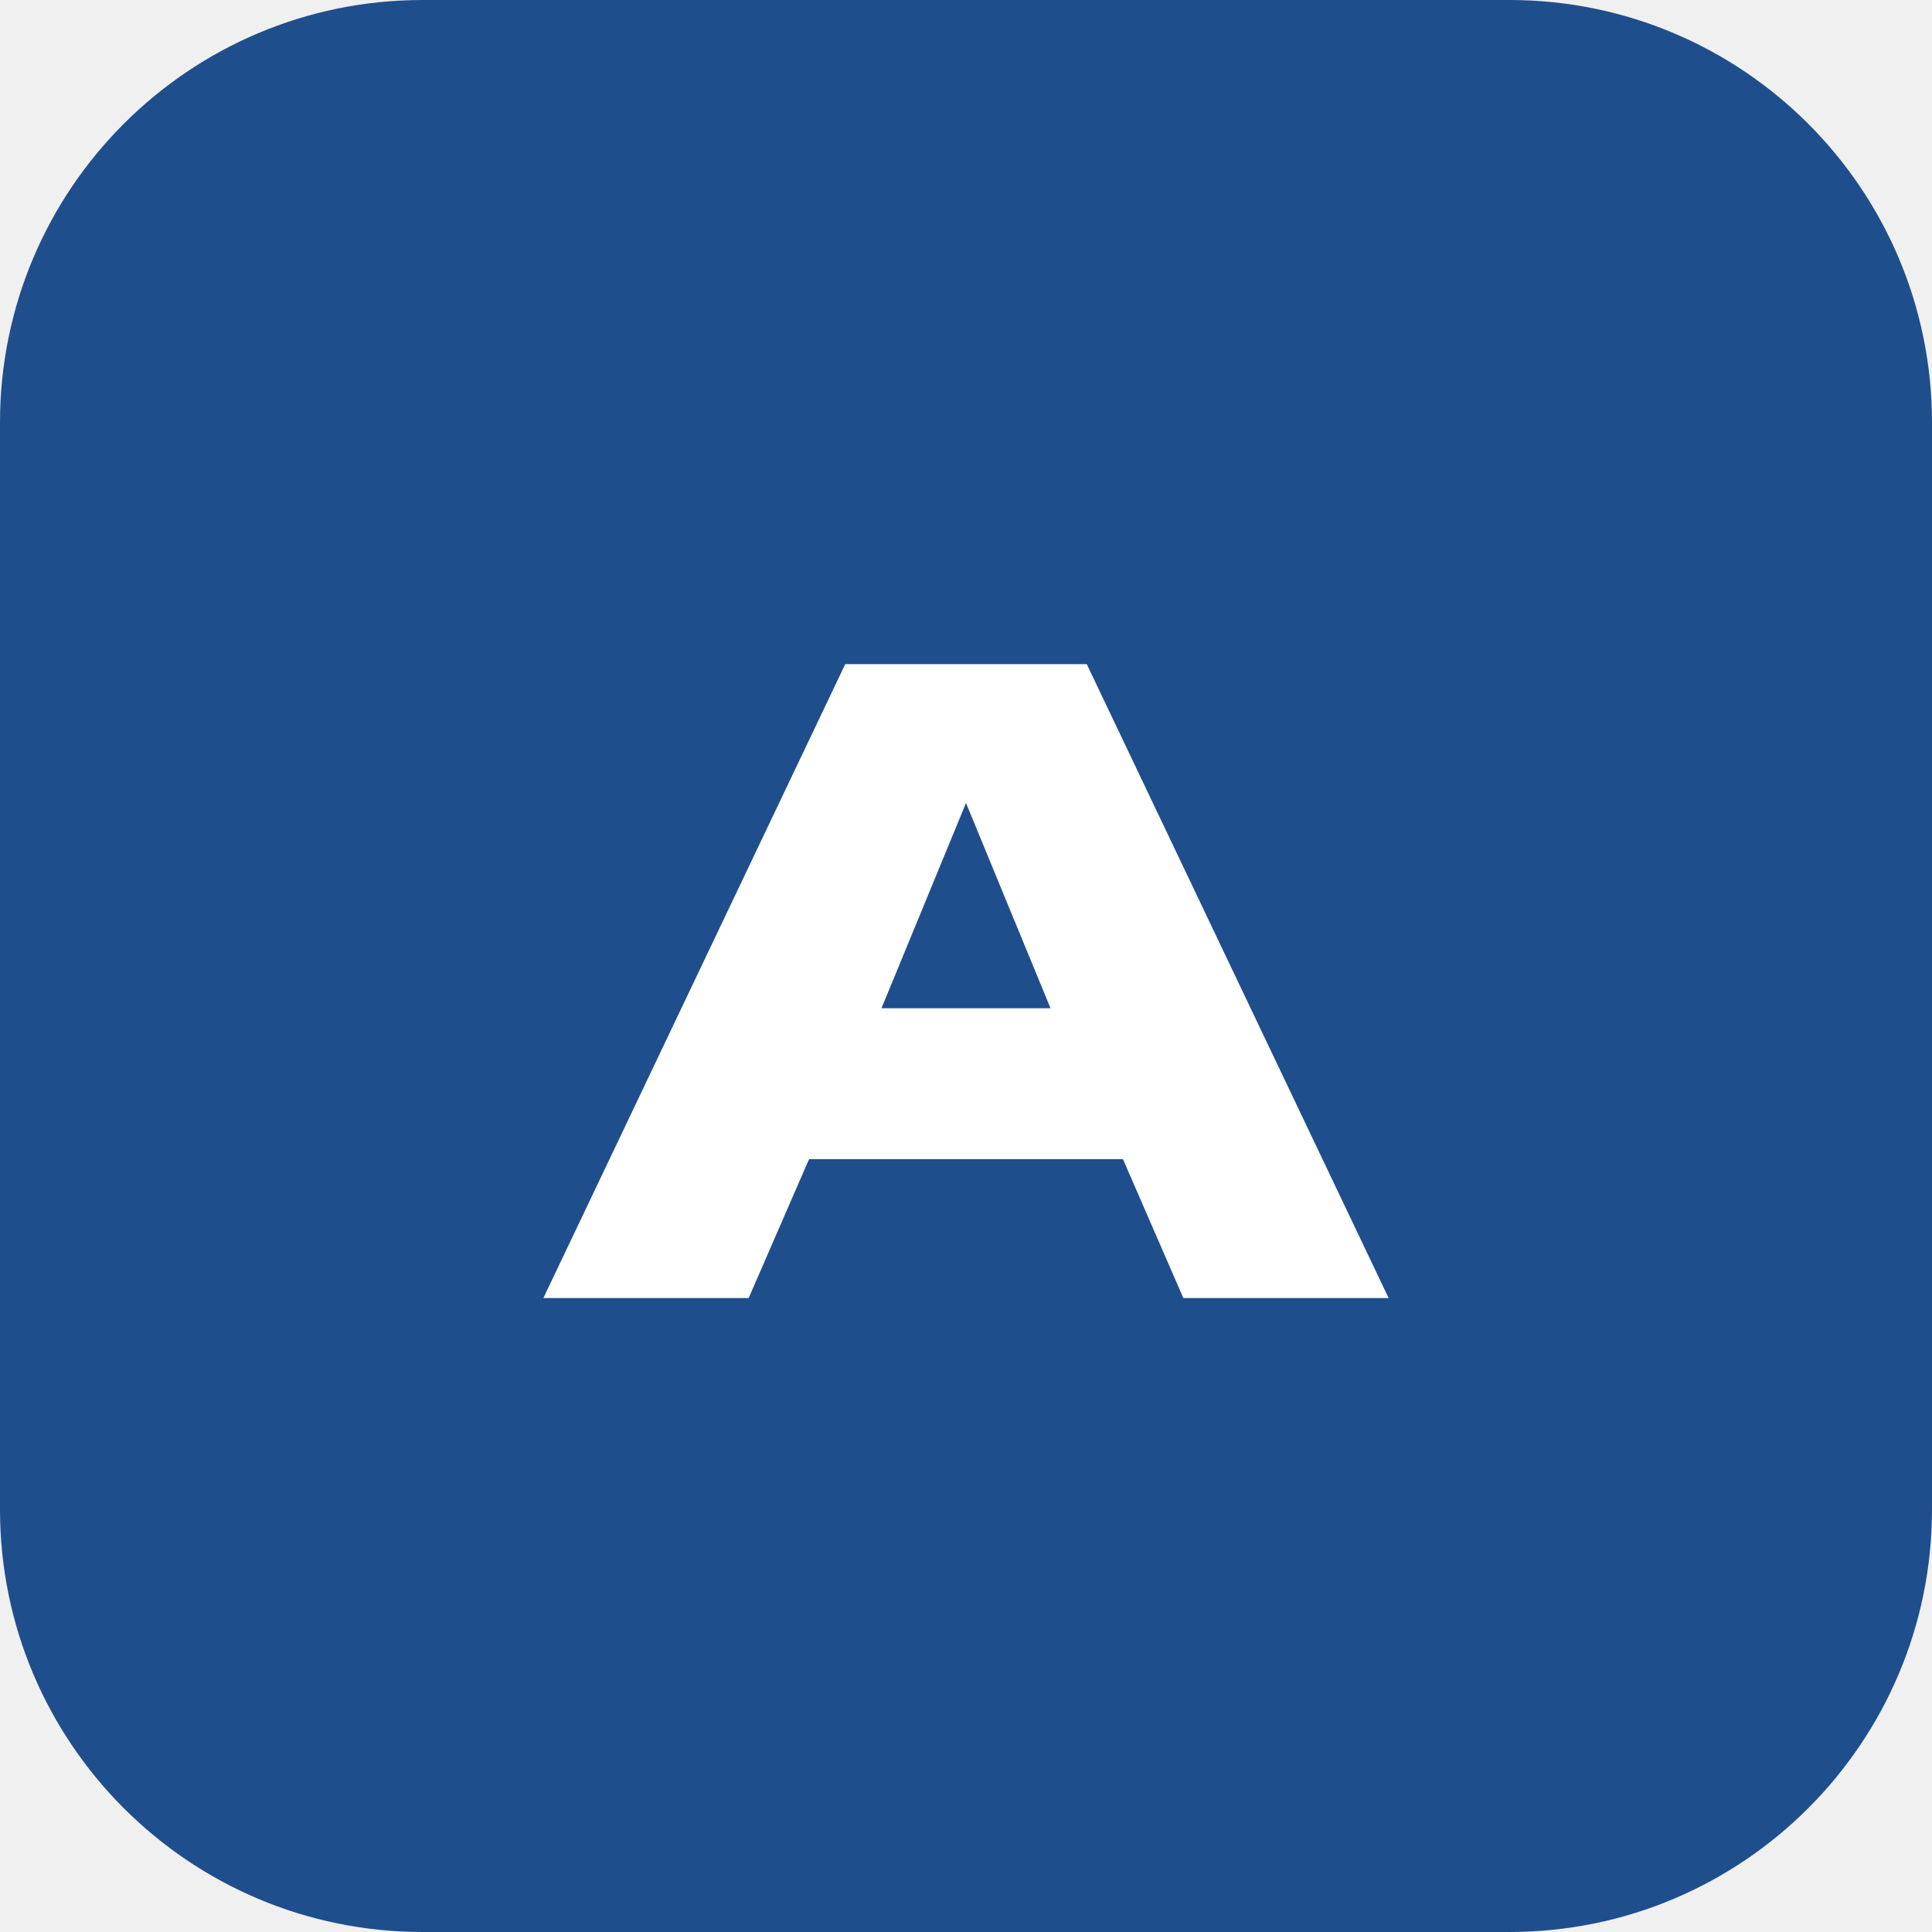
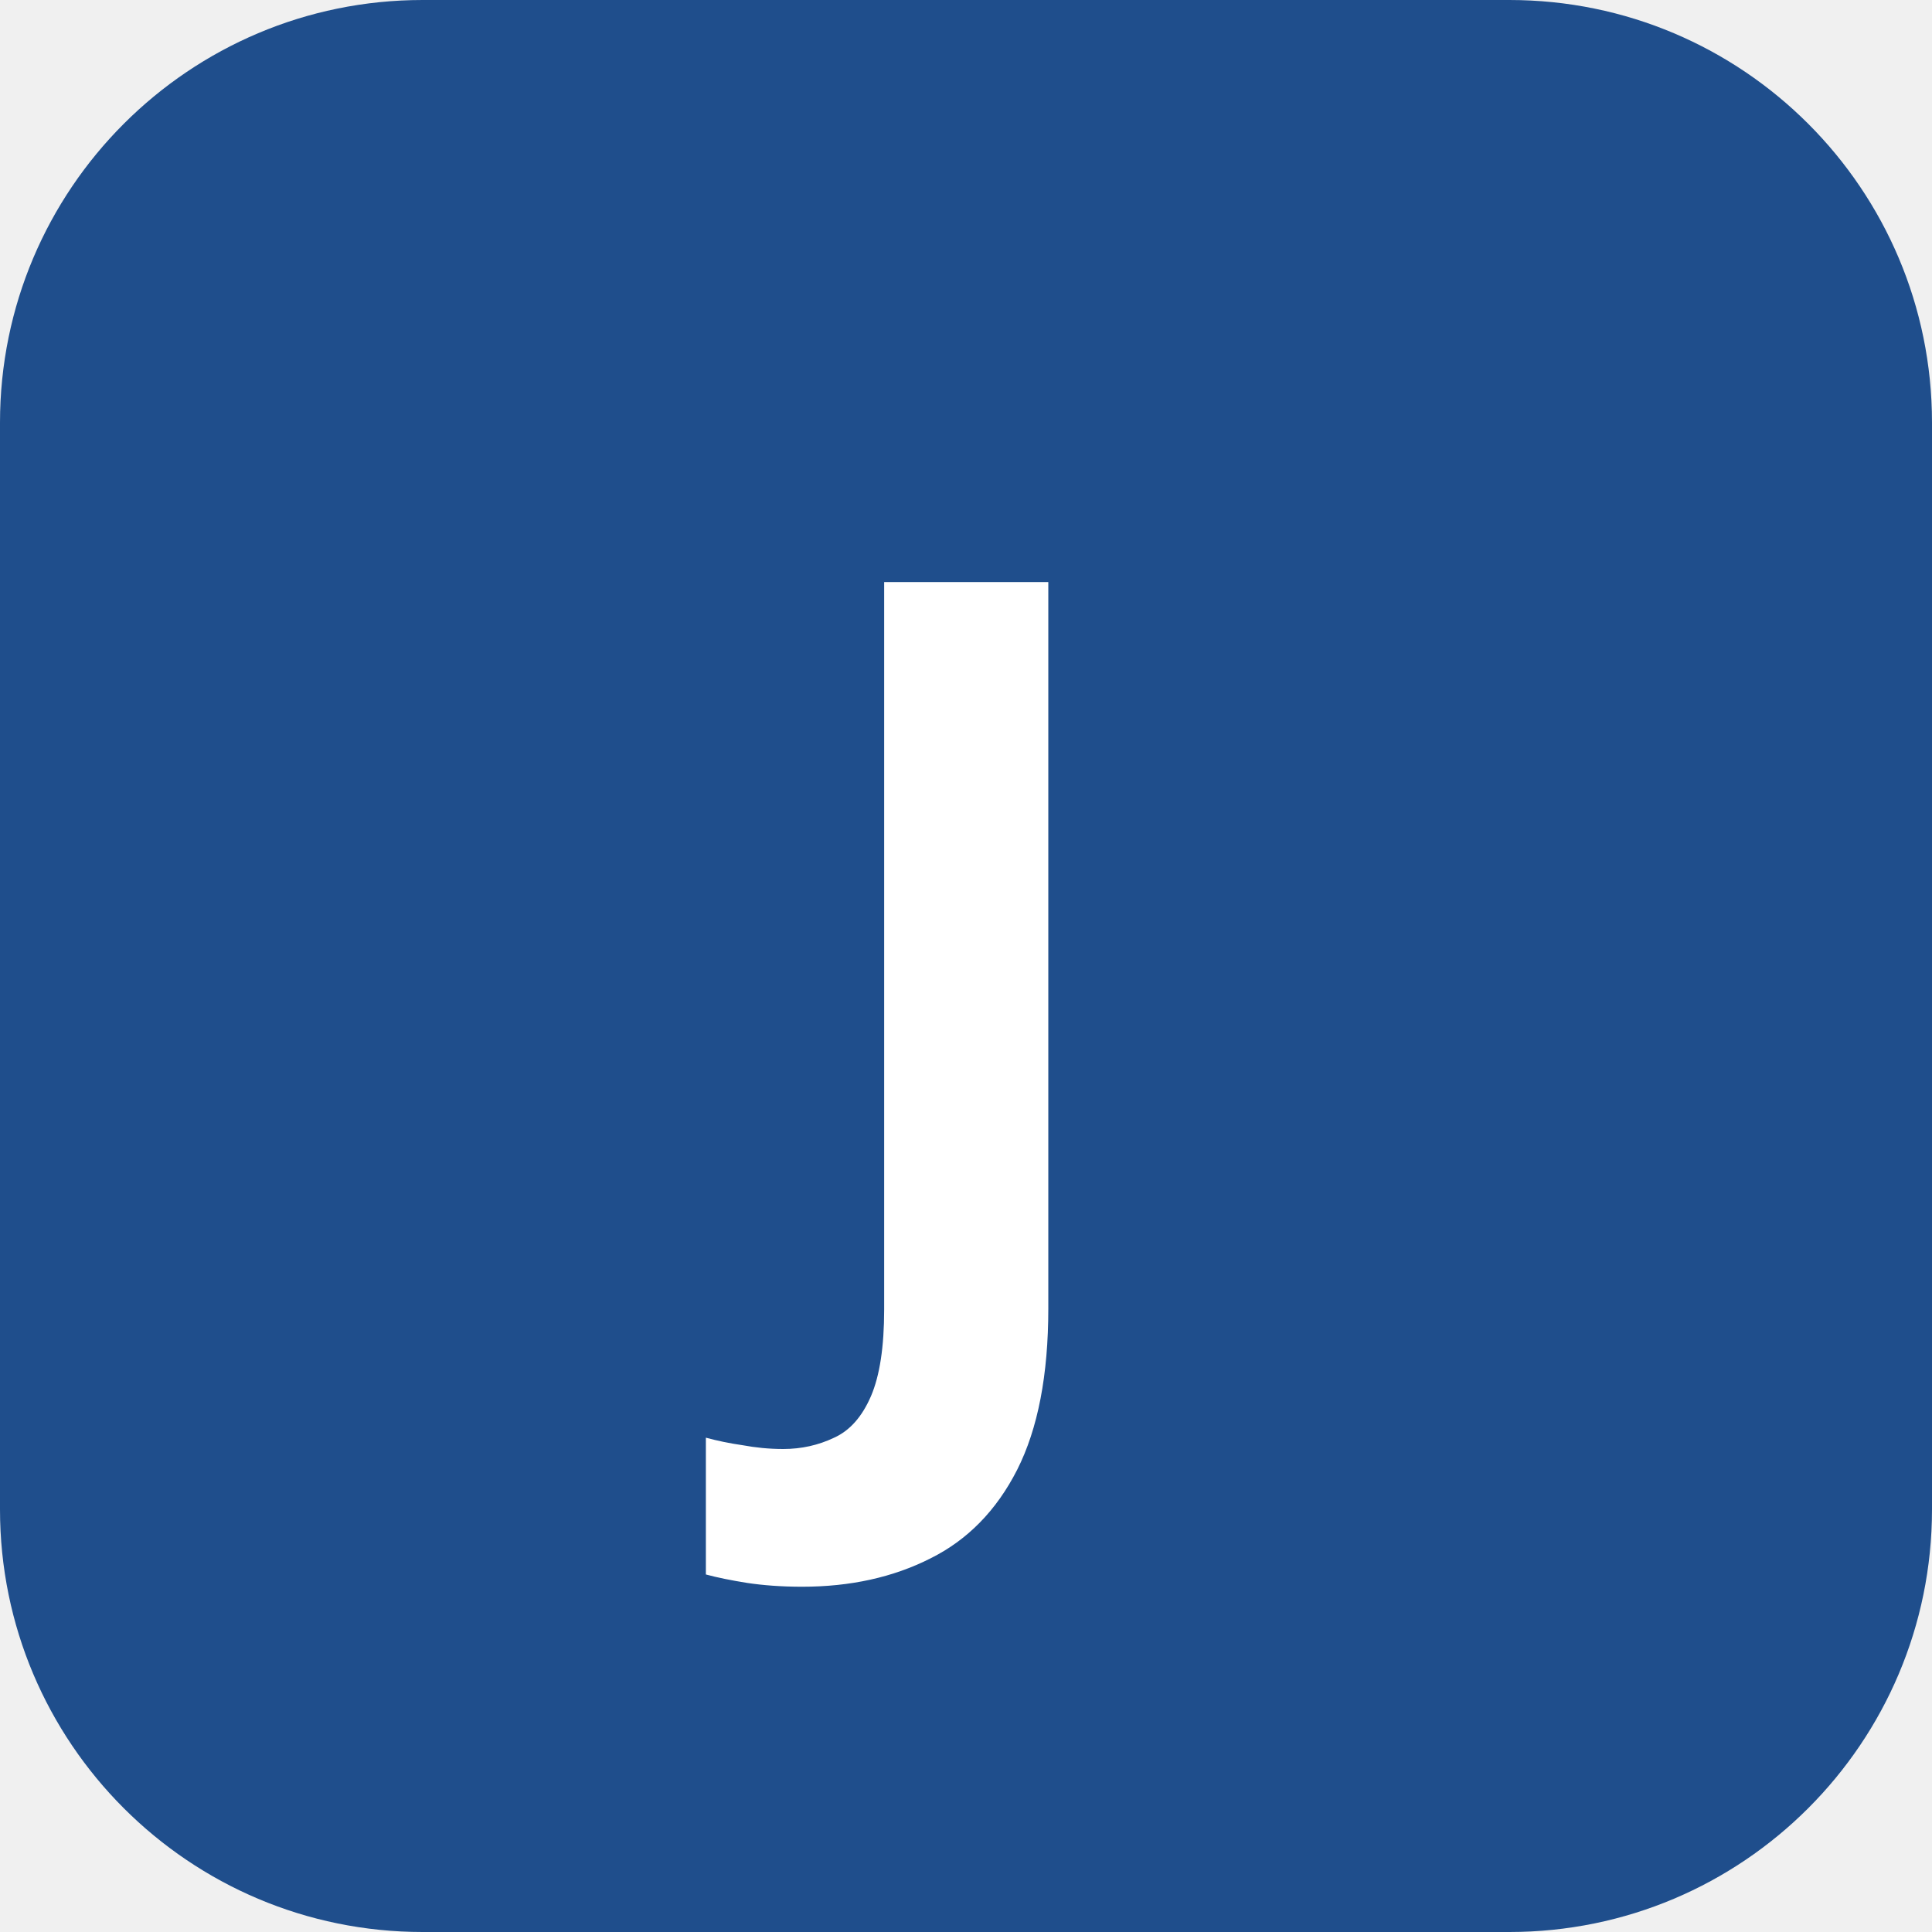
<svg xmlns="http://www.w3.org/2000/svg" viewBox="0 0 32 32">
  <rect width="32" height="32" rx="7" fill="#1f4e8c" />
-   <path d="M9 21.5 14 11h4l5 10.5h-3.4l-1-2.3h-5.2l-1 2.3H9Zm5.6-4.8h2.8L16 13.3l-1.4 3.4Z" fill="#fff" />
+   <text x="16" y="22.5" font-family="system-ui,sans-serif" font-size="18" font-weight="700" fill="#fff" text-anchor="middle">J</text>
</svg>
